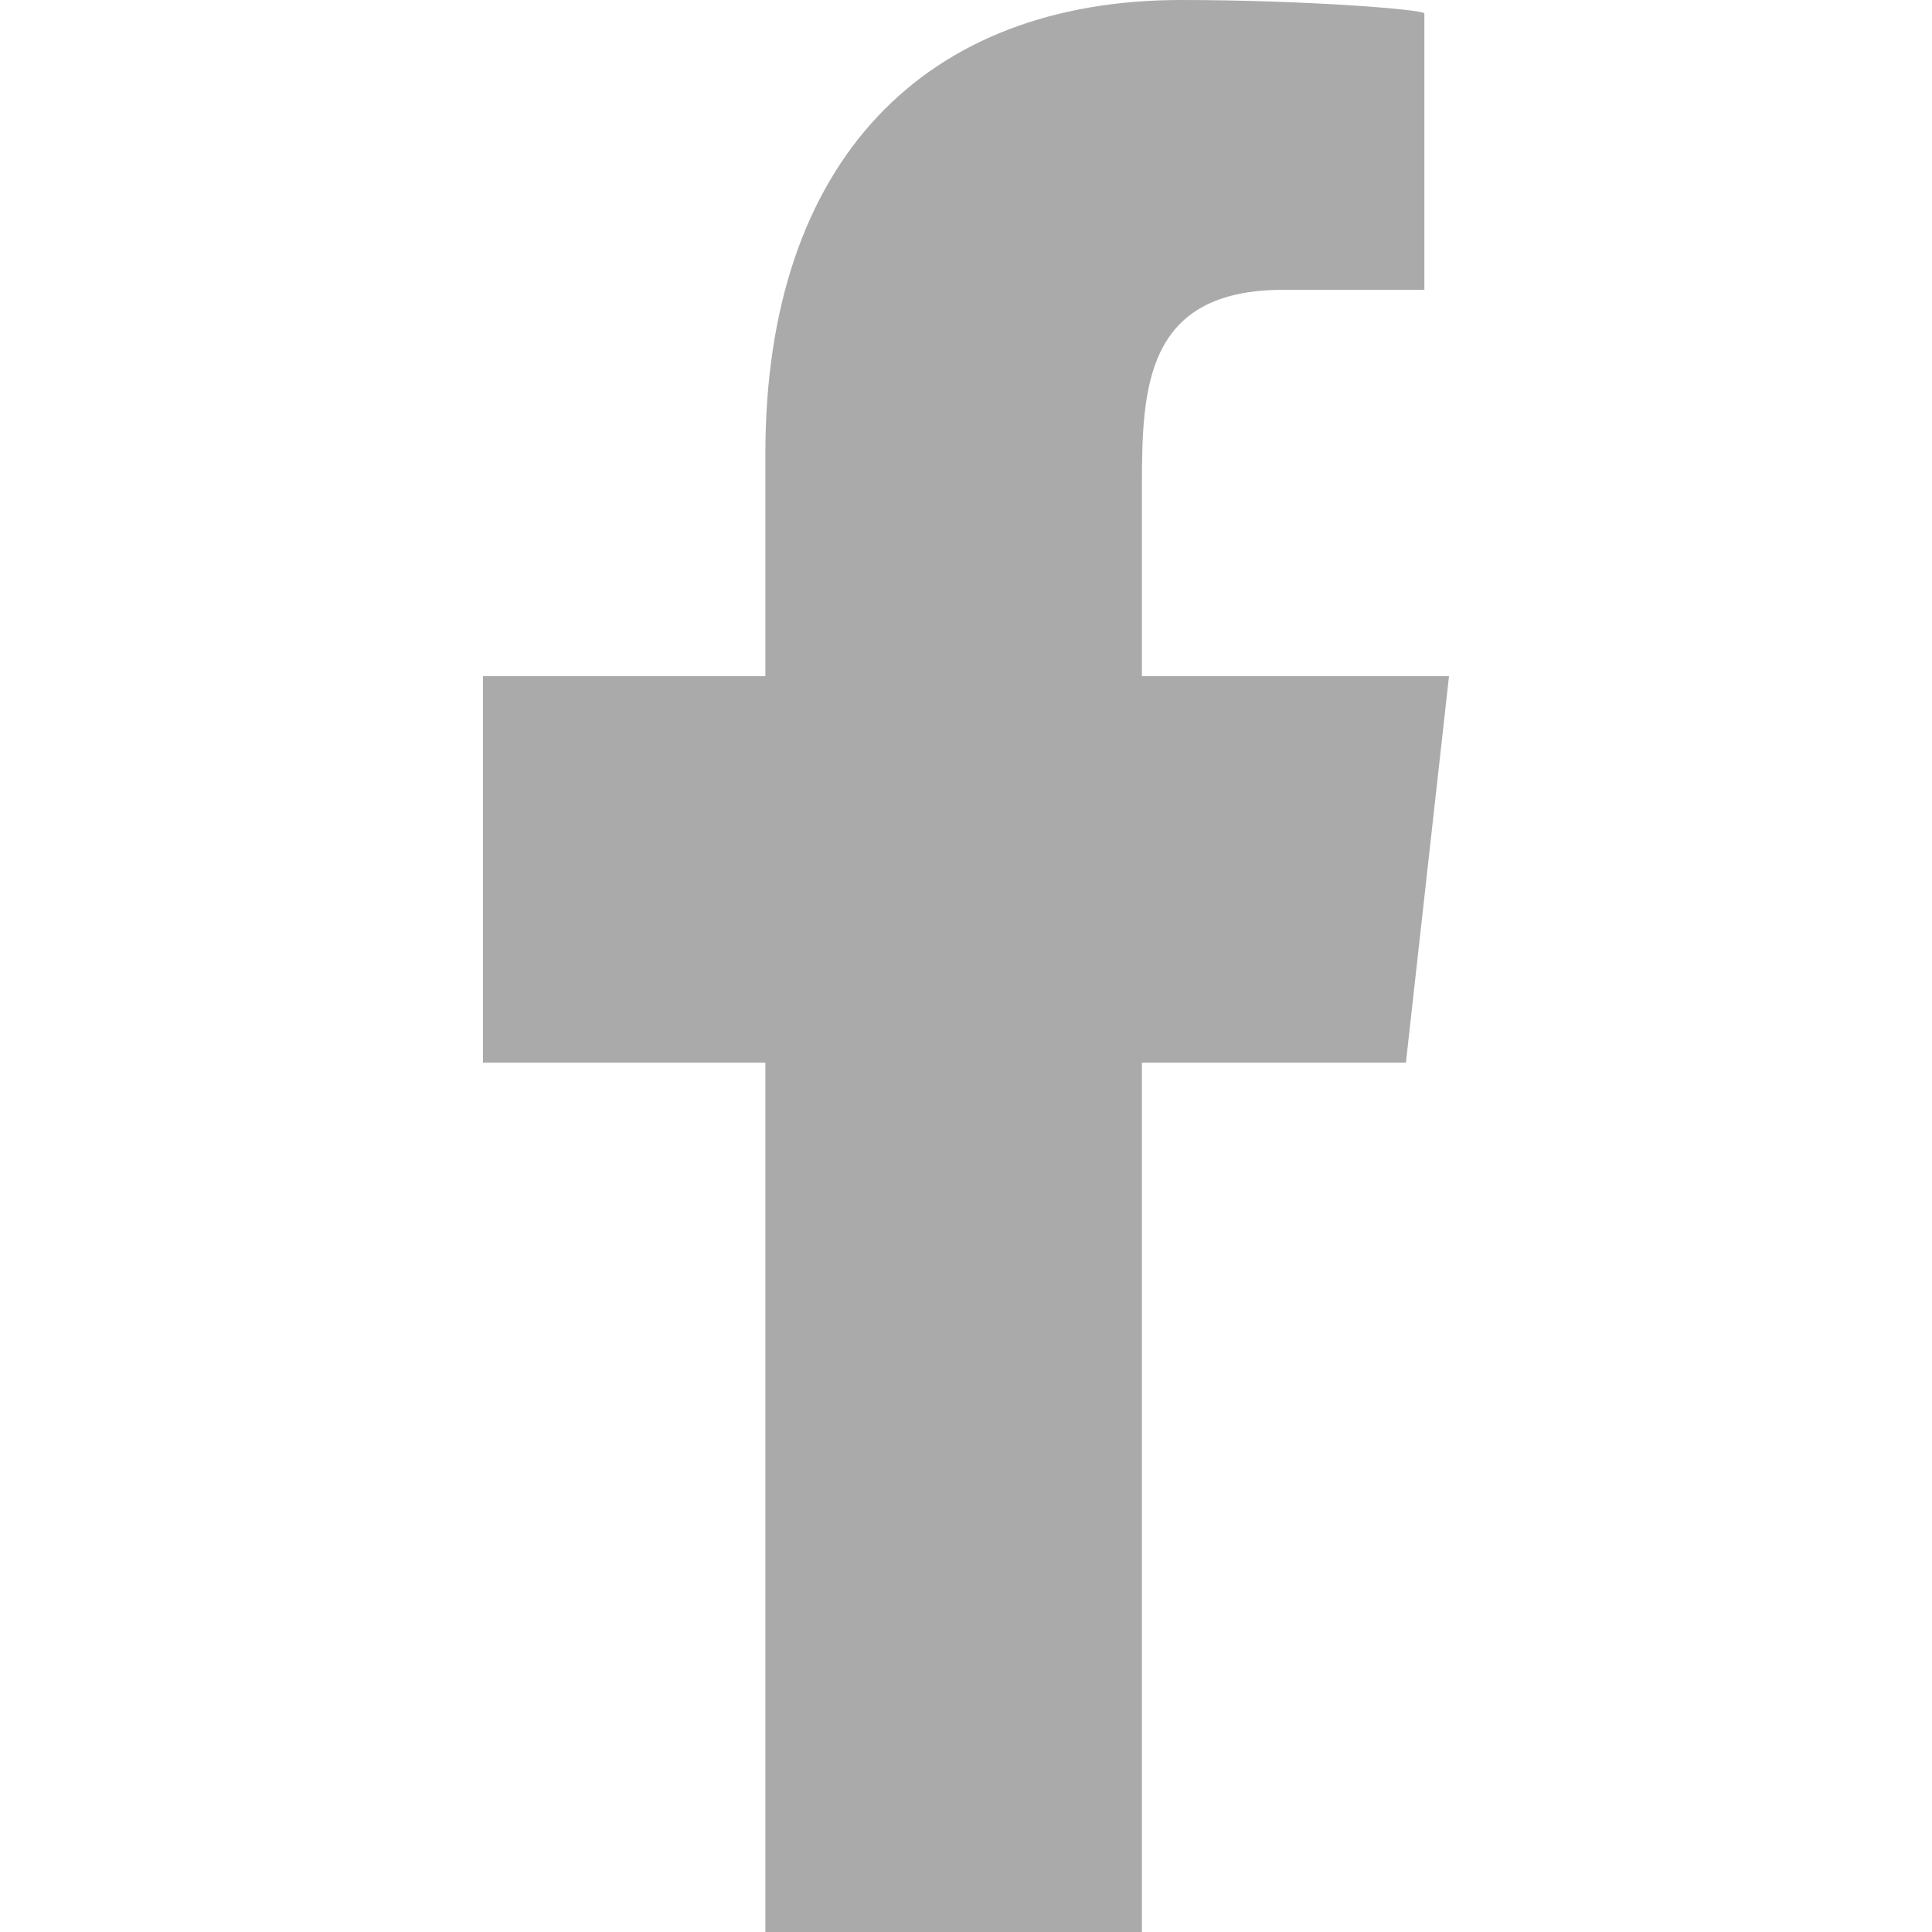
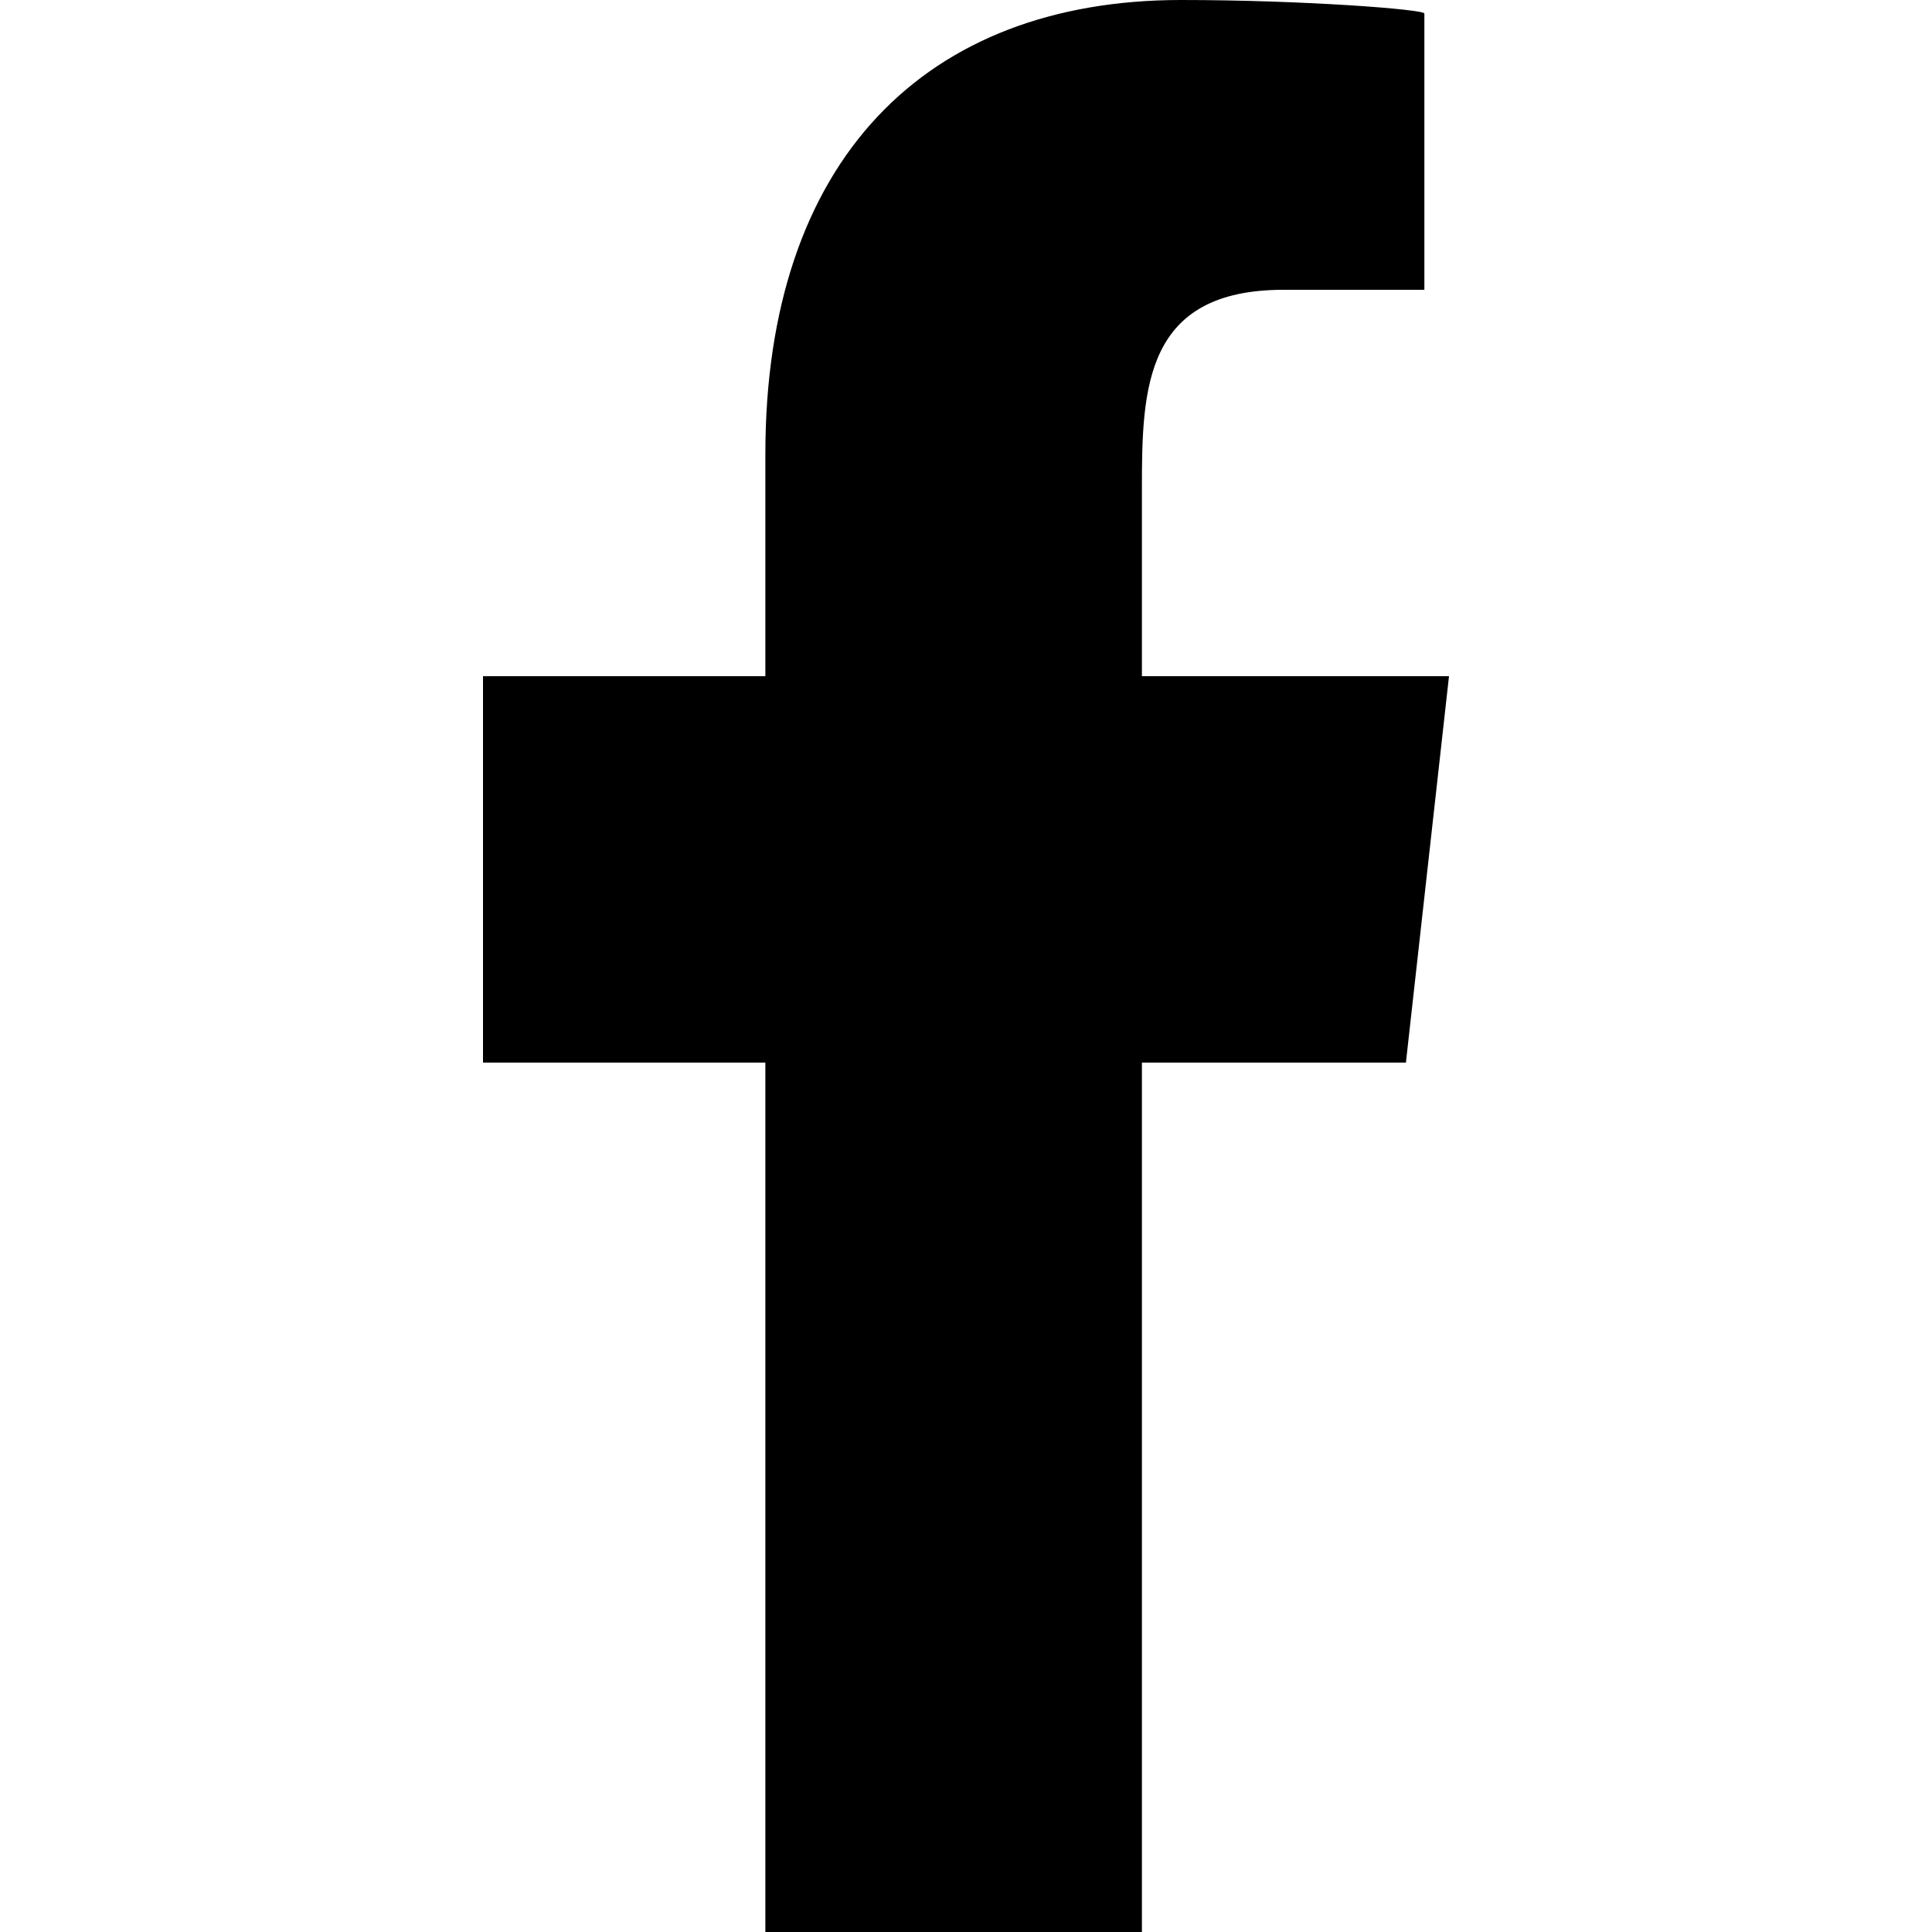
<svg xmlns="http://www.w3.org/2000/svg" width="800px" height="800px" viewBox="-5 0 20 20" version="1.1">
  <defs>

</defs>
  <g id="Page-1" stroke="none" stroke-width="1" fill="none" fill-rule="evenodd">
-     <g id="Dribbble-Light-Preview" transform="translate(-385, -7399)" fill="#aaaaaa">
+     <g id="Dribbble-Light-Preview" transform="translate(-385, -7399)" fill="#000000">
      <g id="icons" transform="translate(56, 160)">
        <path d="M335.821,7259 L335.821,7250 L338.554,7250 L339,7246 L335.821,7246 L335.821,7244.052 C335.821,7243.022 335.848,7242 337.287,7242 L338.745,7242 L338.745,7239.14 C338.745,7239.097 337.492,7239 336.226,7239 C333.58,7239 331.923,7240.657 331.923,7243.7 L331.923,7246 L329,7246 L329,7250 L331.923,7250 L331.923,7259 L335.821,7259 Z" id="facebook-[#176]">

</path>
      </g>
    </g>
  </g>
</svg>
